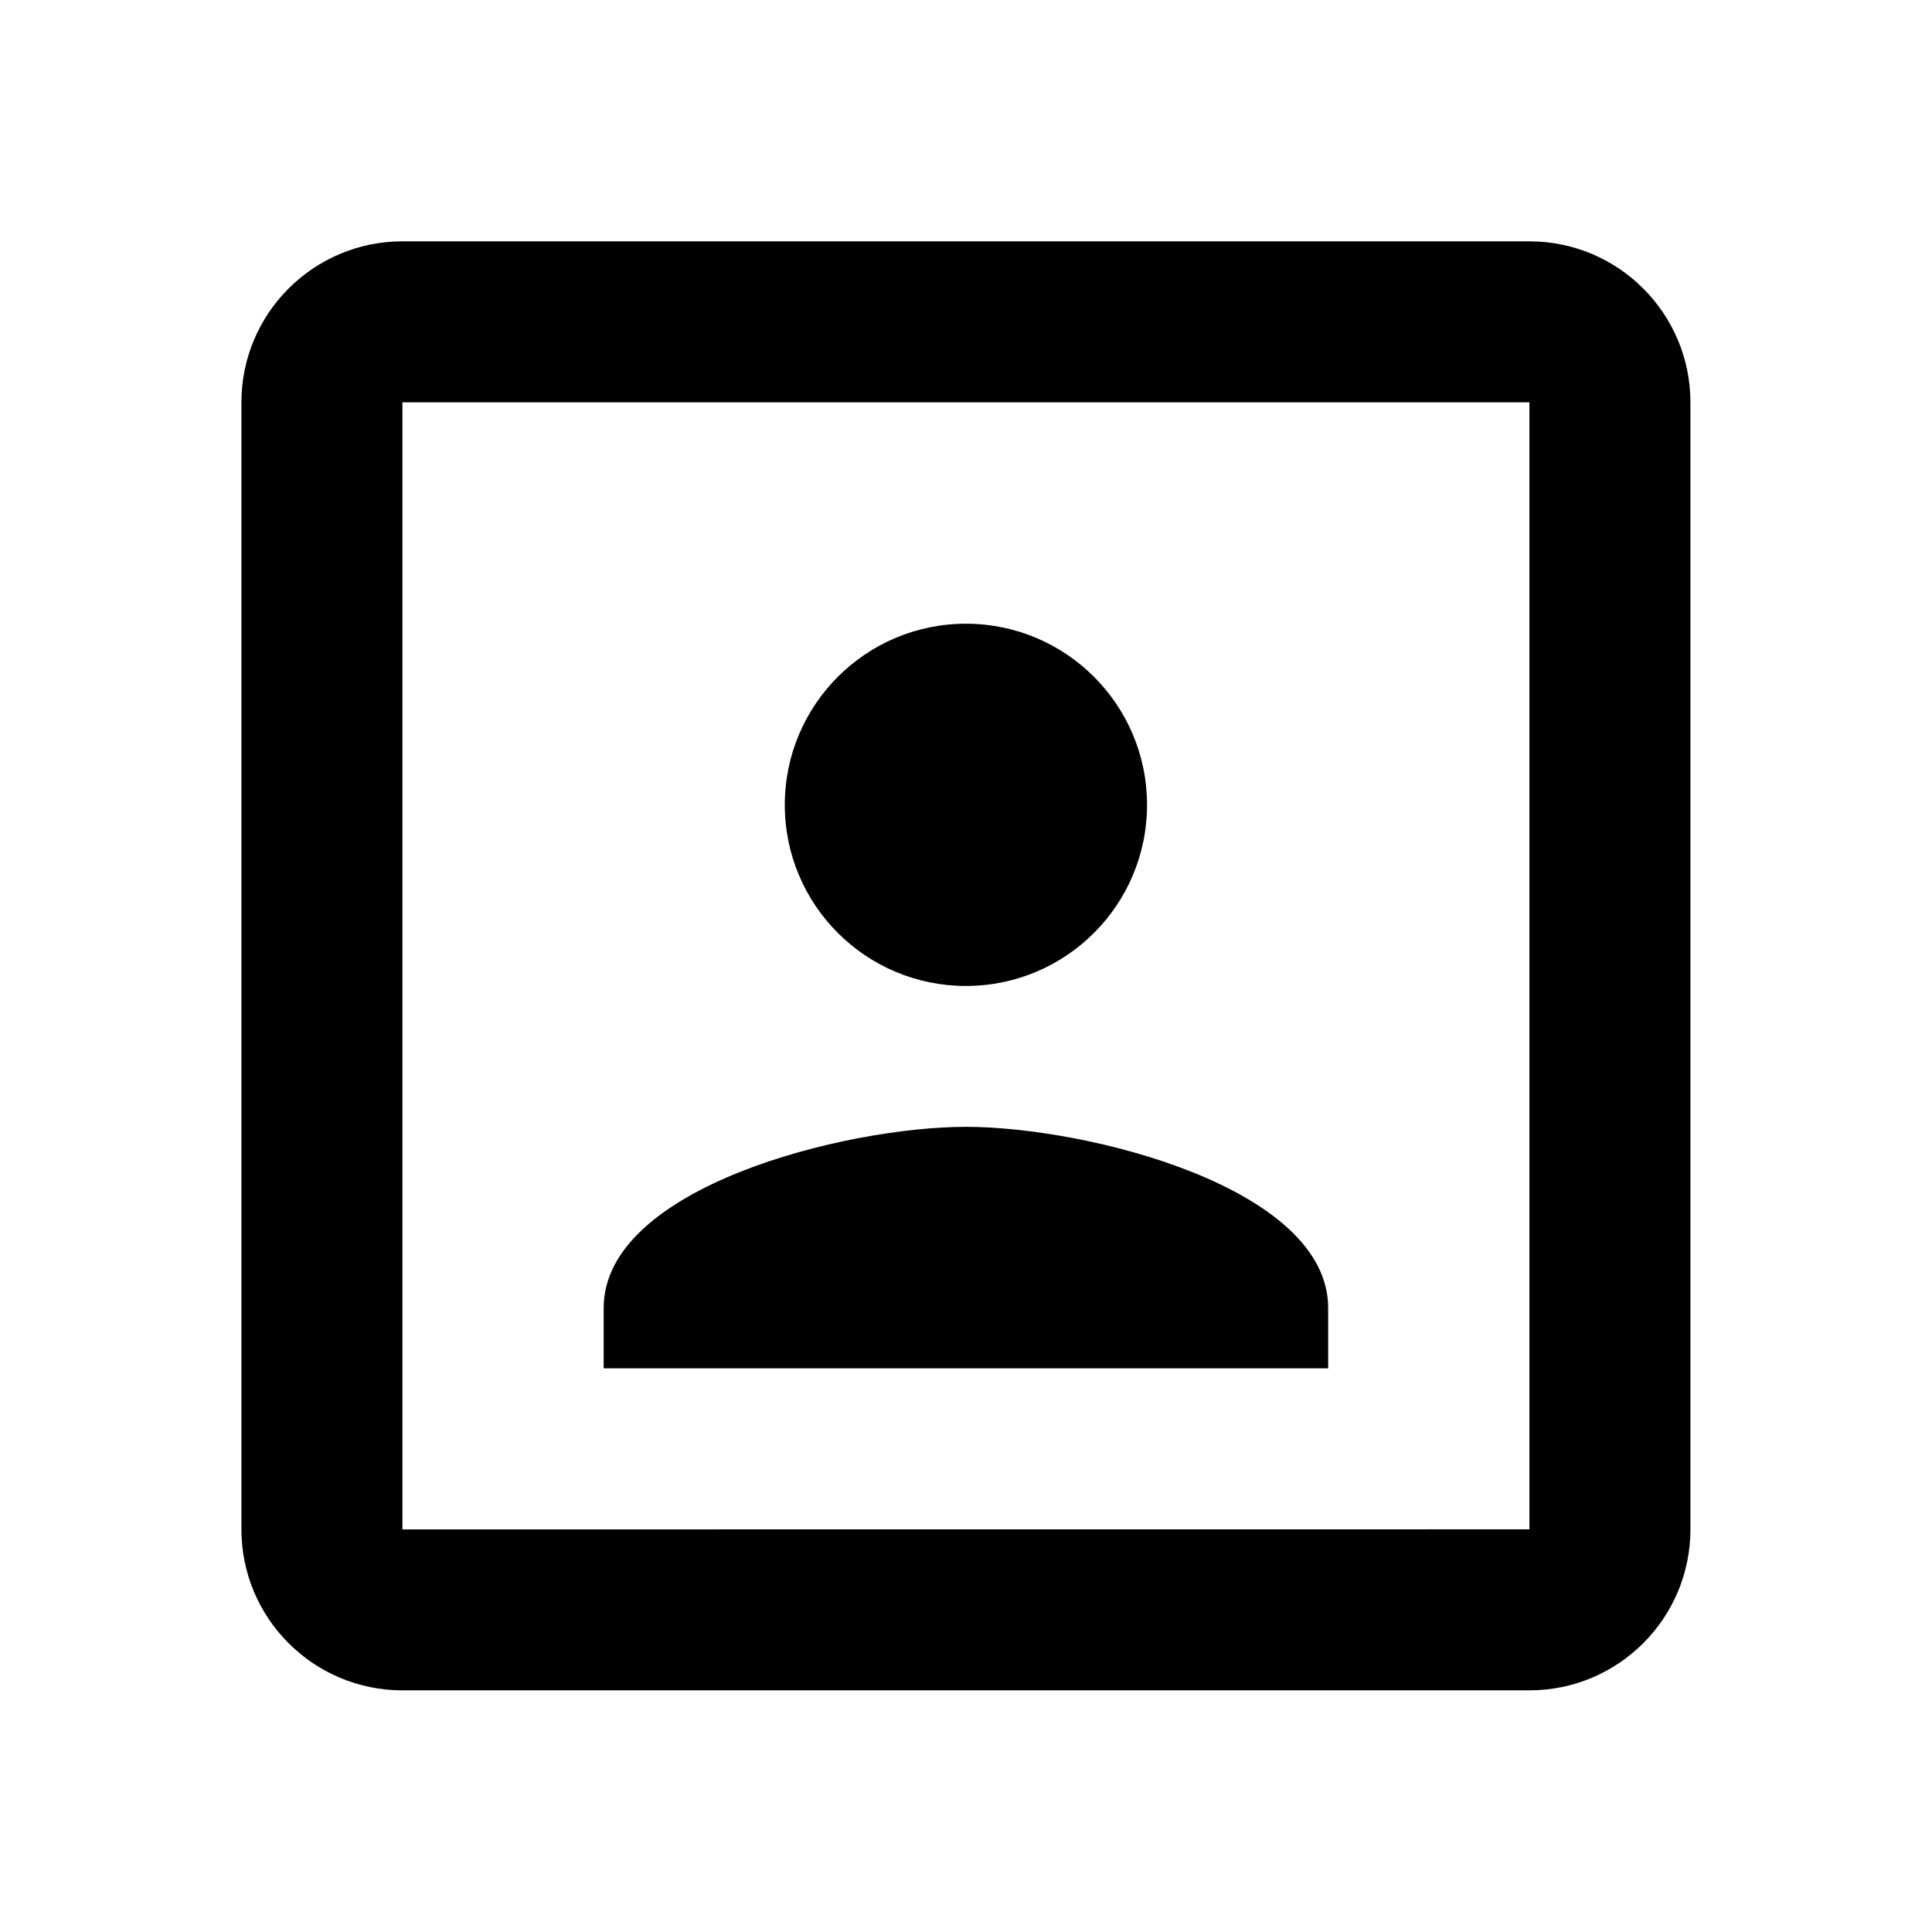
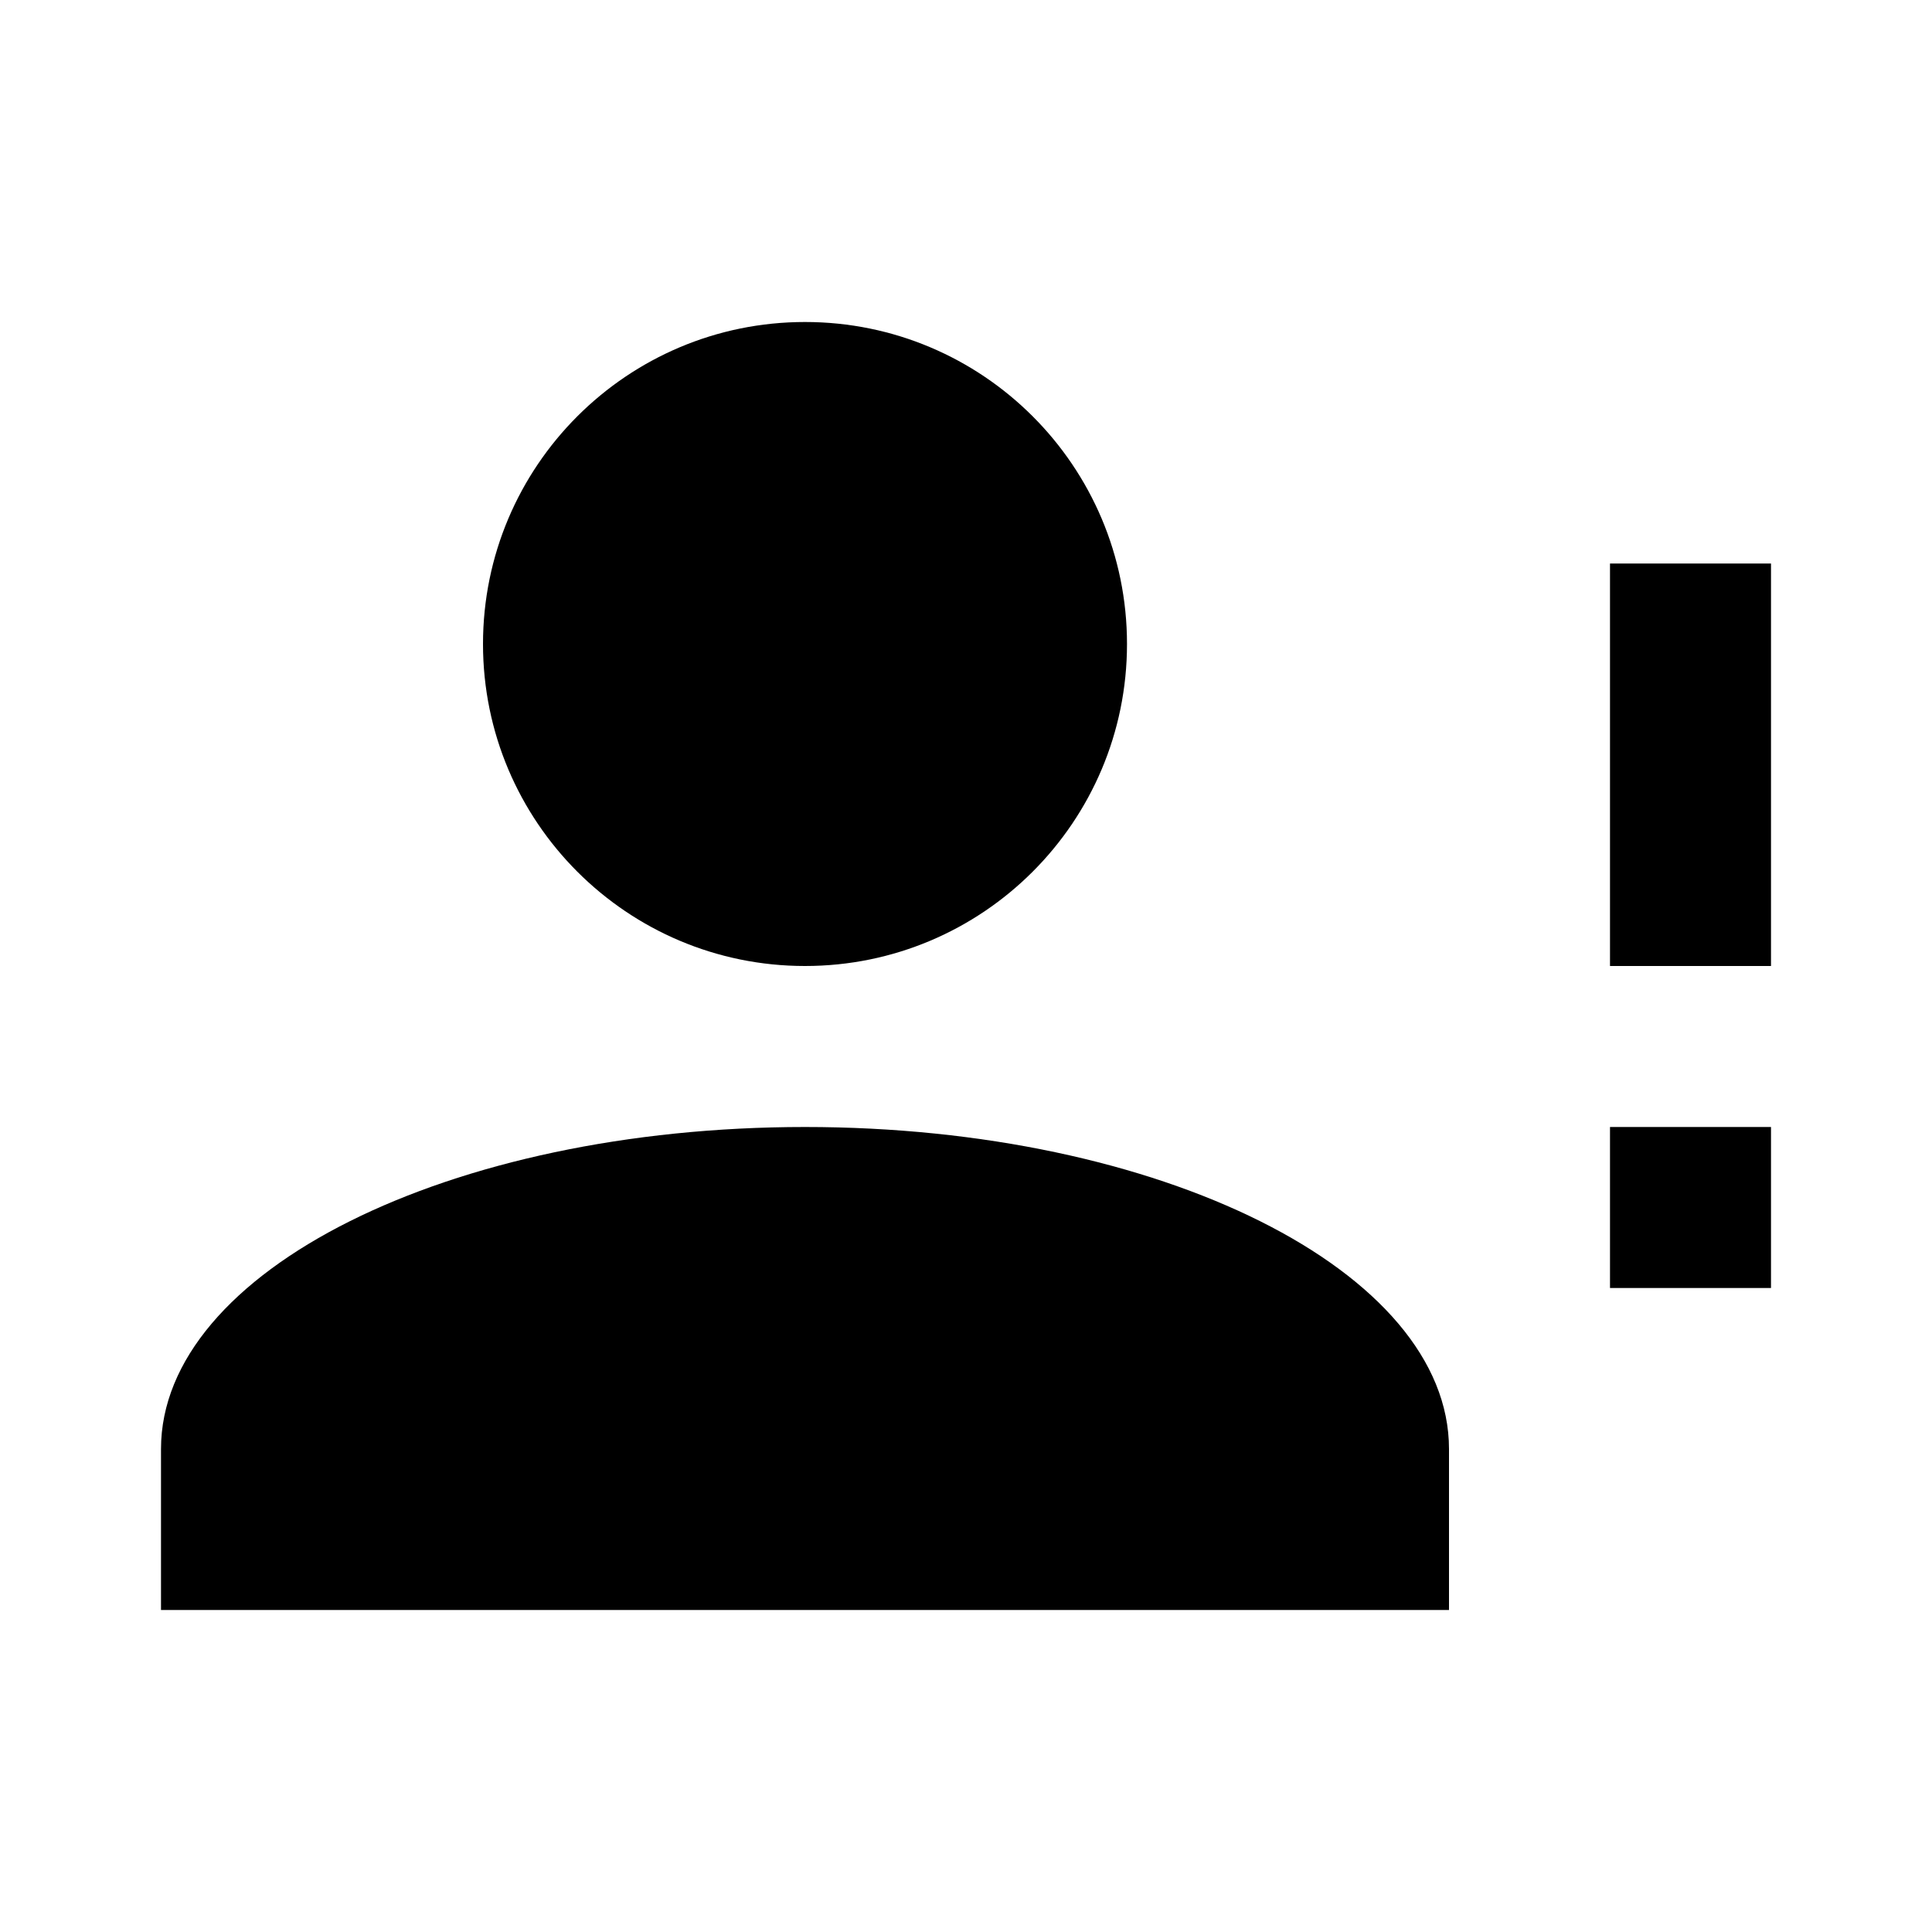
<svg xmlns="http://www.w3.org/2000/svg" width="24" height="24" viewBox="0 0 24 24">
-   <path d="M 18.999,18.998L 4.999,18.999L 4.999,4.998L 18.999,4.998M 18.999,2.998L 4.999,2.998C 3.895,2.998 2.999,3.894 2.999,4.998L 2.999,18.998C 2.999,20.103 3.895,20.998 4.999,20.998L 18.999,20.998C 20.103,20.998 20.999,20.103 20.999,18.998L 20.999,4.998C 20.999,3.894 20.103,2.998 18.999,2.998 Z M 16.499,16.248C 16.499,14.748 13.499,13.998 11.999,13.998C 10.499,13.998 7.499,14.748 7.499,16.248L 7.499,16.998L 16.499,16.998M 11.999,12.248C 13.241,12.248 14.249,11.242 14.249,9.998C 14.249,8.756 13.241,7.748 11.999,7.748C 10.757,7.748 9.749,8.756 9.749,9.998C 9.749,11.242 10.757,12.248 11.999,12.248 Z " />
+   <path d="M 10,4C 12.209,4 14,5.791 14,8C 14,10.209 12.209,12 10,12C 7.791,12 6,10.209 6,8C 6,5.791 7.791,4 10,4 Z M 10,14C 14.418,14 18,15.791 18,18L 18,20L 2,20L 2,18C 2,15.791 5.582,14 10,14 Z M 20,12L 20,7L 22,7L 22,12L 20,12 Z M 20,16L 20,14L 22,14L 22,16L 20,16 Z " />
</svg>
